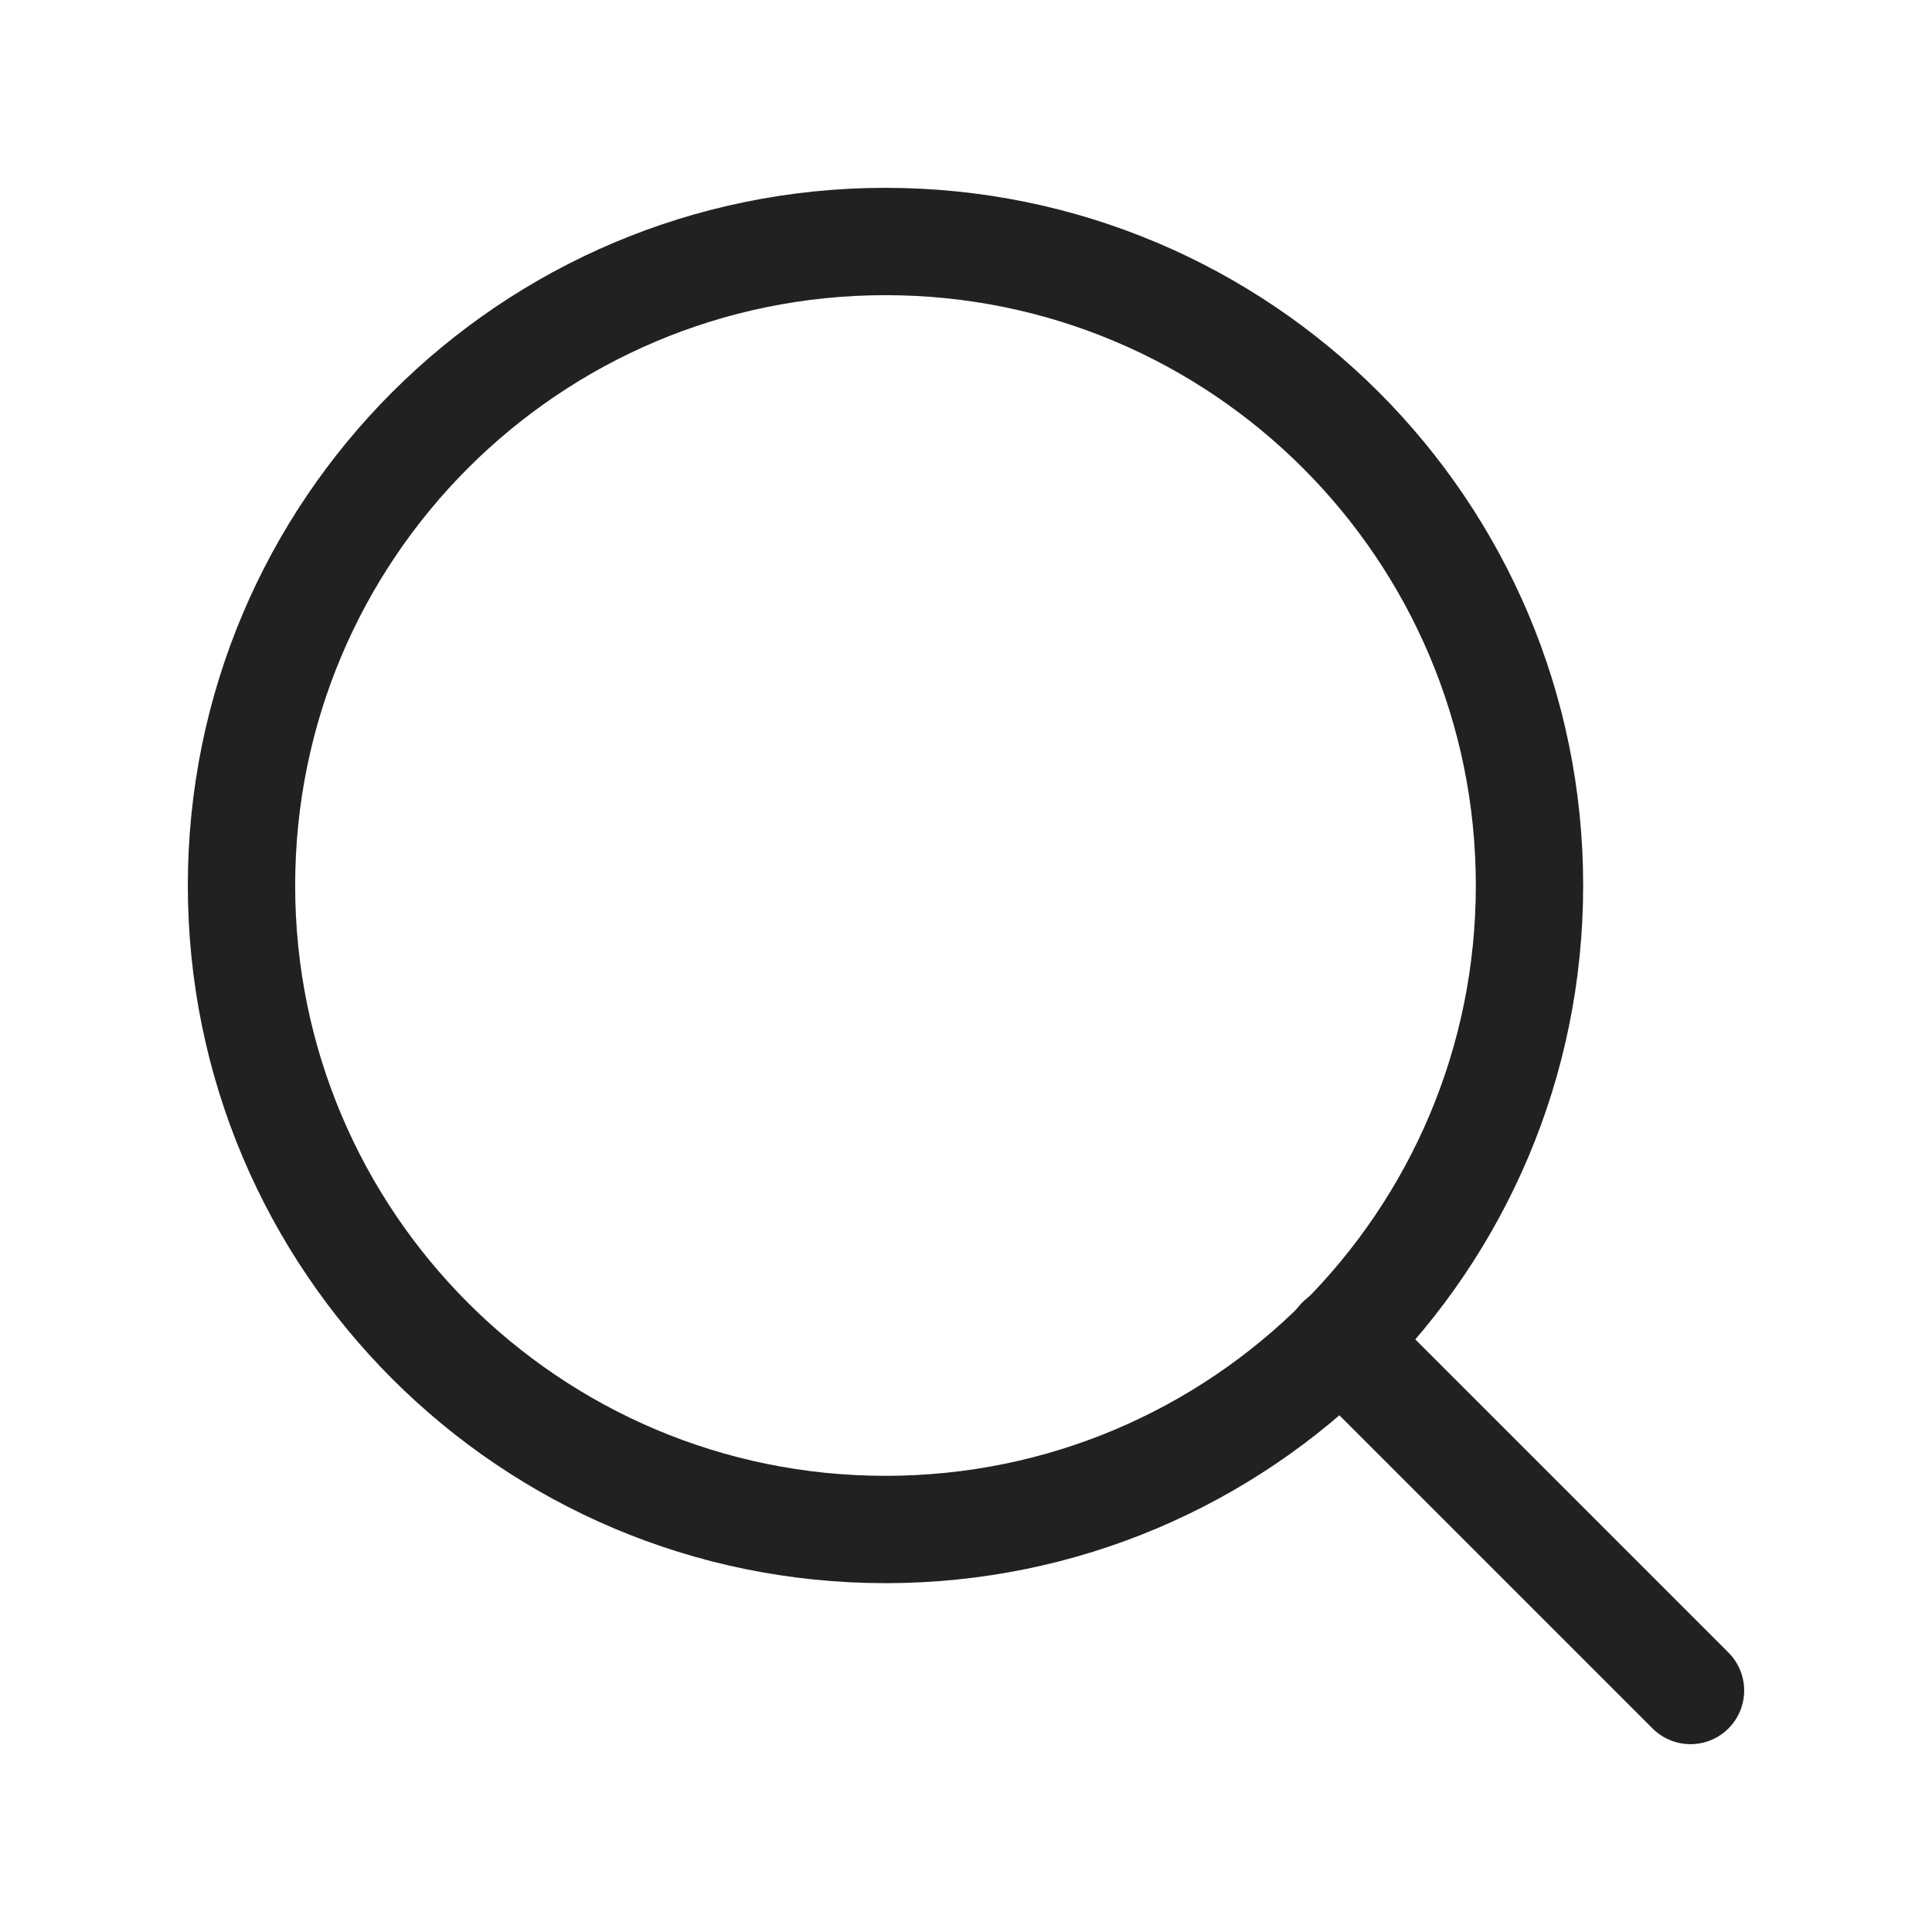
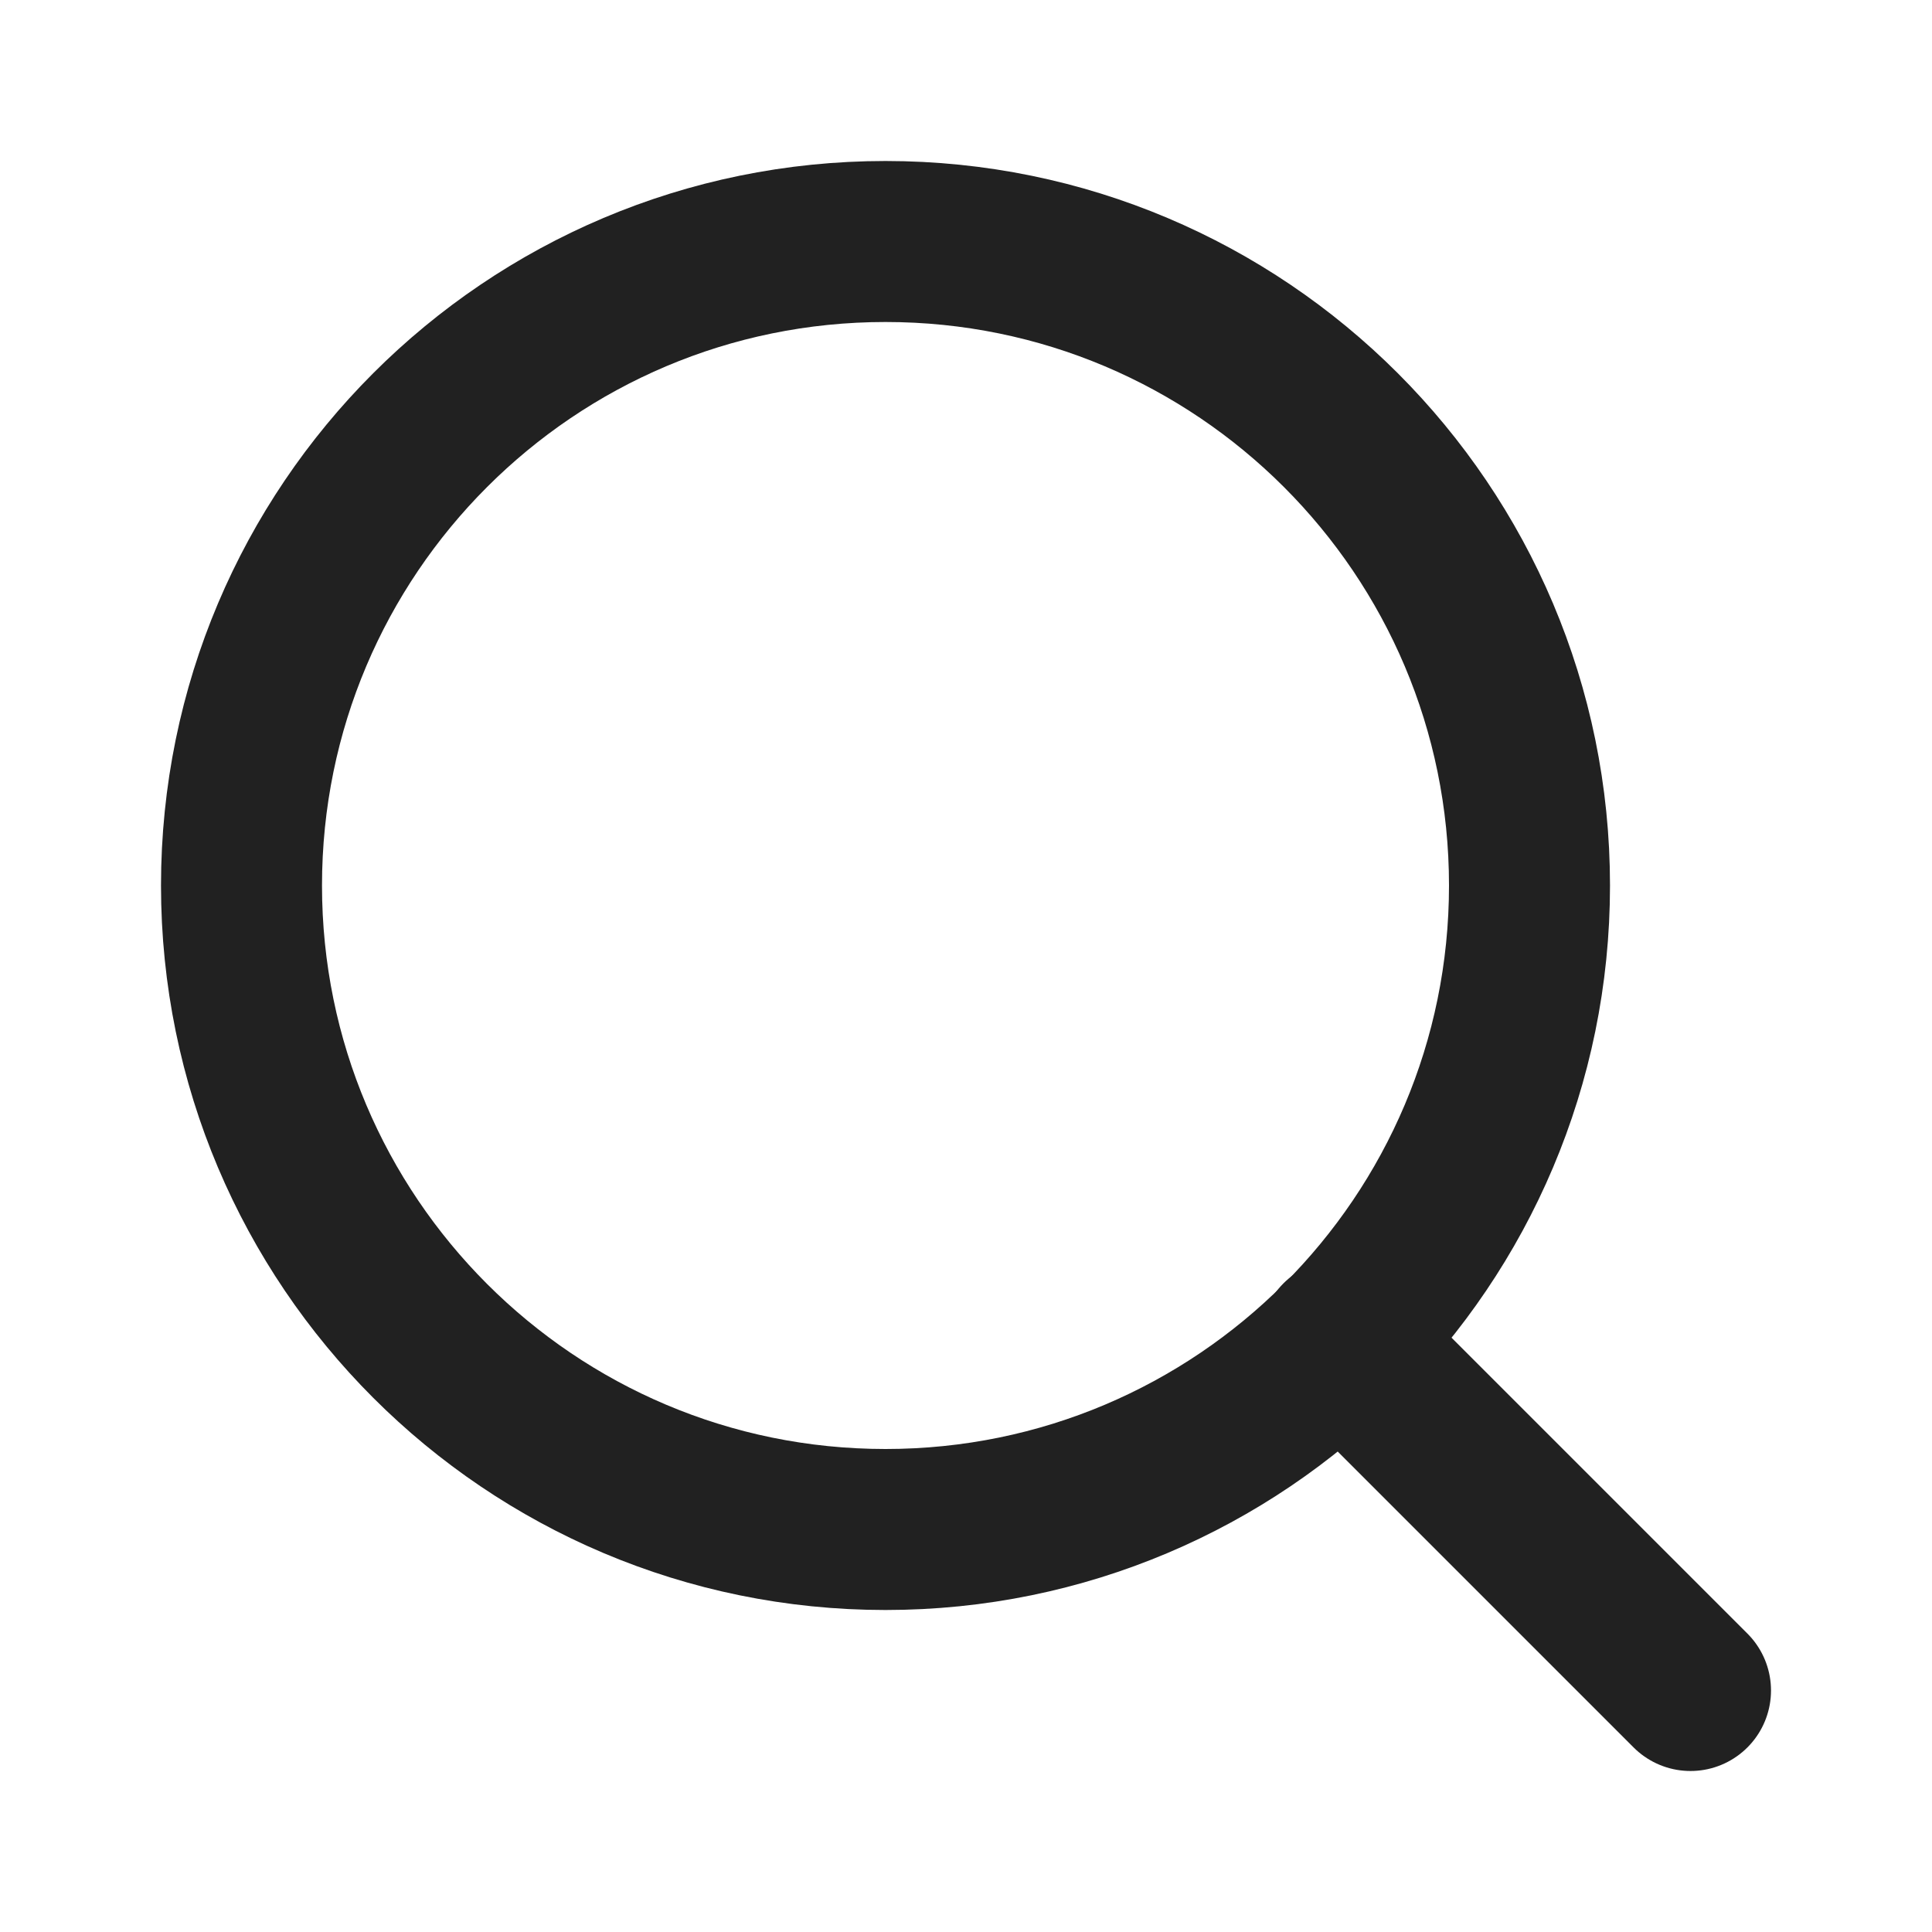
- <svg xmlns="http://www.w3.org/2000/svg" width="36" height="36" viewBox="0 0 36 36" fill="none">
-   <path d="M16.5 28.5C23.127 28.5 28.5 23.127 28.5 16.5C28.5 9.873 23.127 4.5 16.5 4.5C9.873 4.5 4.5 9.873 4.5 16.5C4.5 23.127 9.873 28.5 16.5 28.5Z" stroke="#212121" stroke-width="2" stroke-linecap="round" stroke-linejoin="round" />
-   <path d="M31.5 31.5L24.975 24.975" stroke="#212121" stroke-width="2" stroke-linecap="round" stroke-linejoin="round" />
+ <svg xmlns="http://www.w3.org/2000/svg" width="24" height="24" viewBox="0 0 24 24" fill="none">
+   <path d="M11 19C15.418 19 19 15.418 19 11C19 6.582 15.418 3 11 3C6.582 3 3 6.582 3 11C3 15.418 6.582 19 11 19Z" stroke="#212121" stroke-width="2" stroke-linecap="round" stroke-linejoin="round" />
+   <path d="M21 21L16.65 16.65" stroke="#212121" stroke-width="2" stroke-linecap="round" stroke-linejoin="round" />
</svg>
